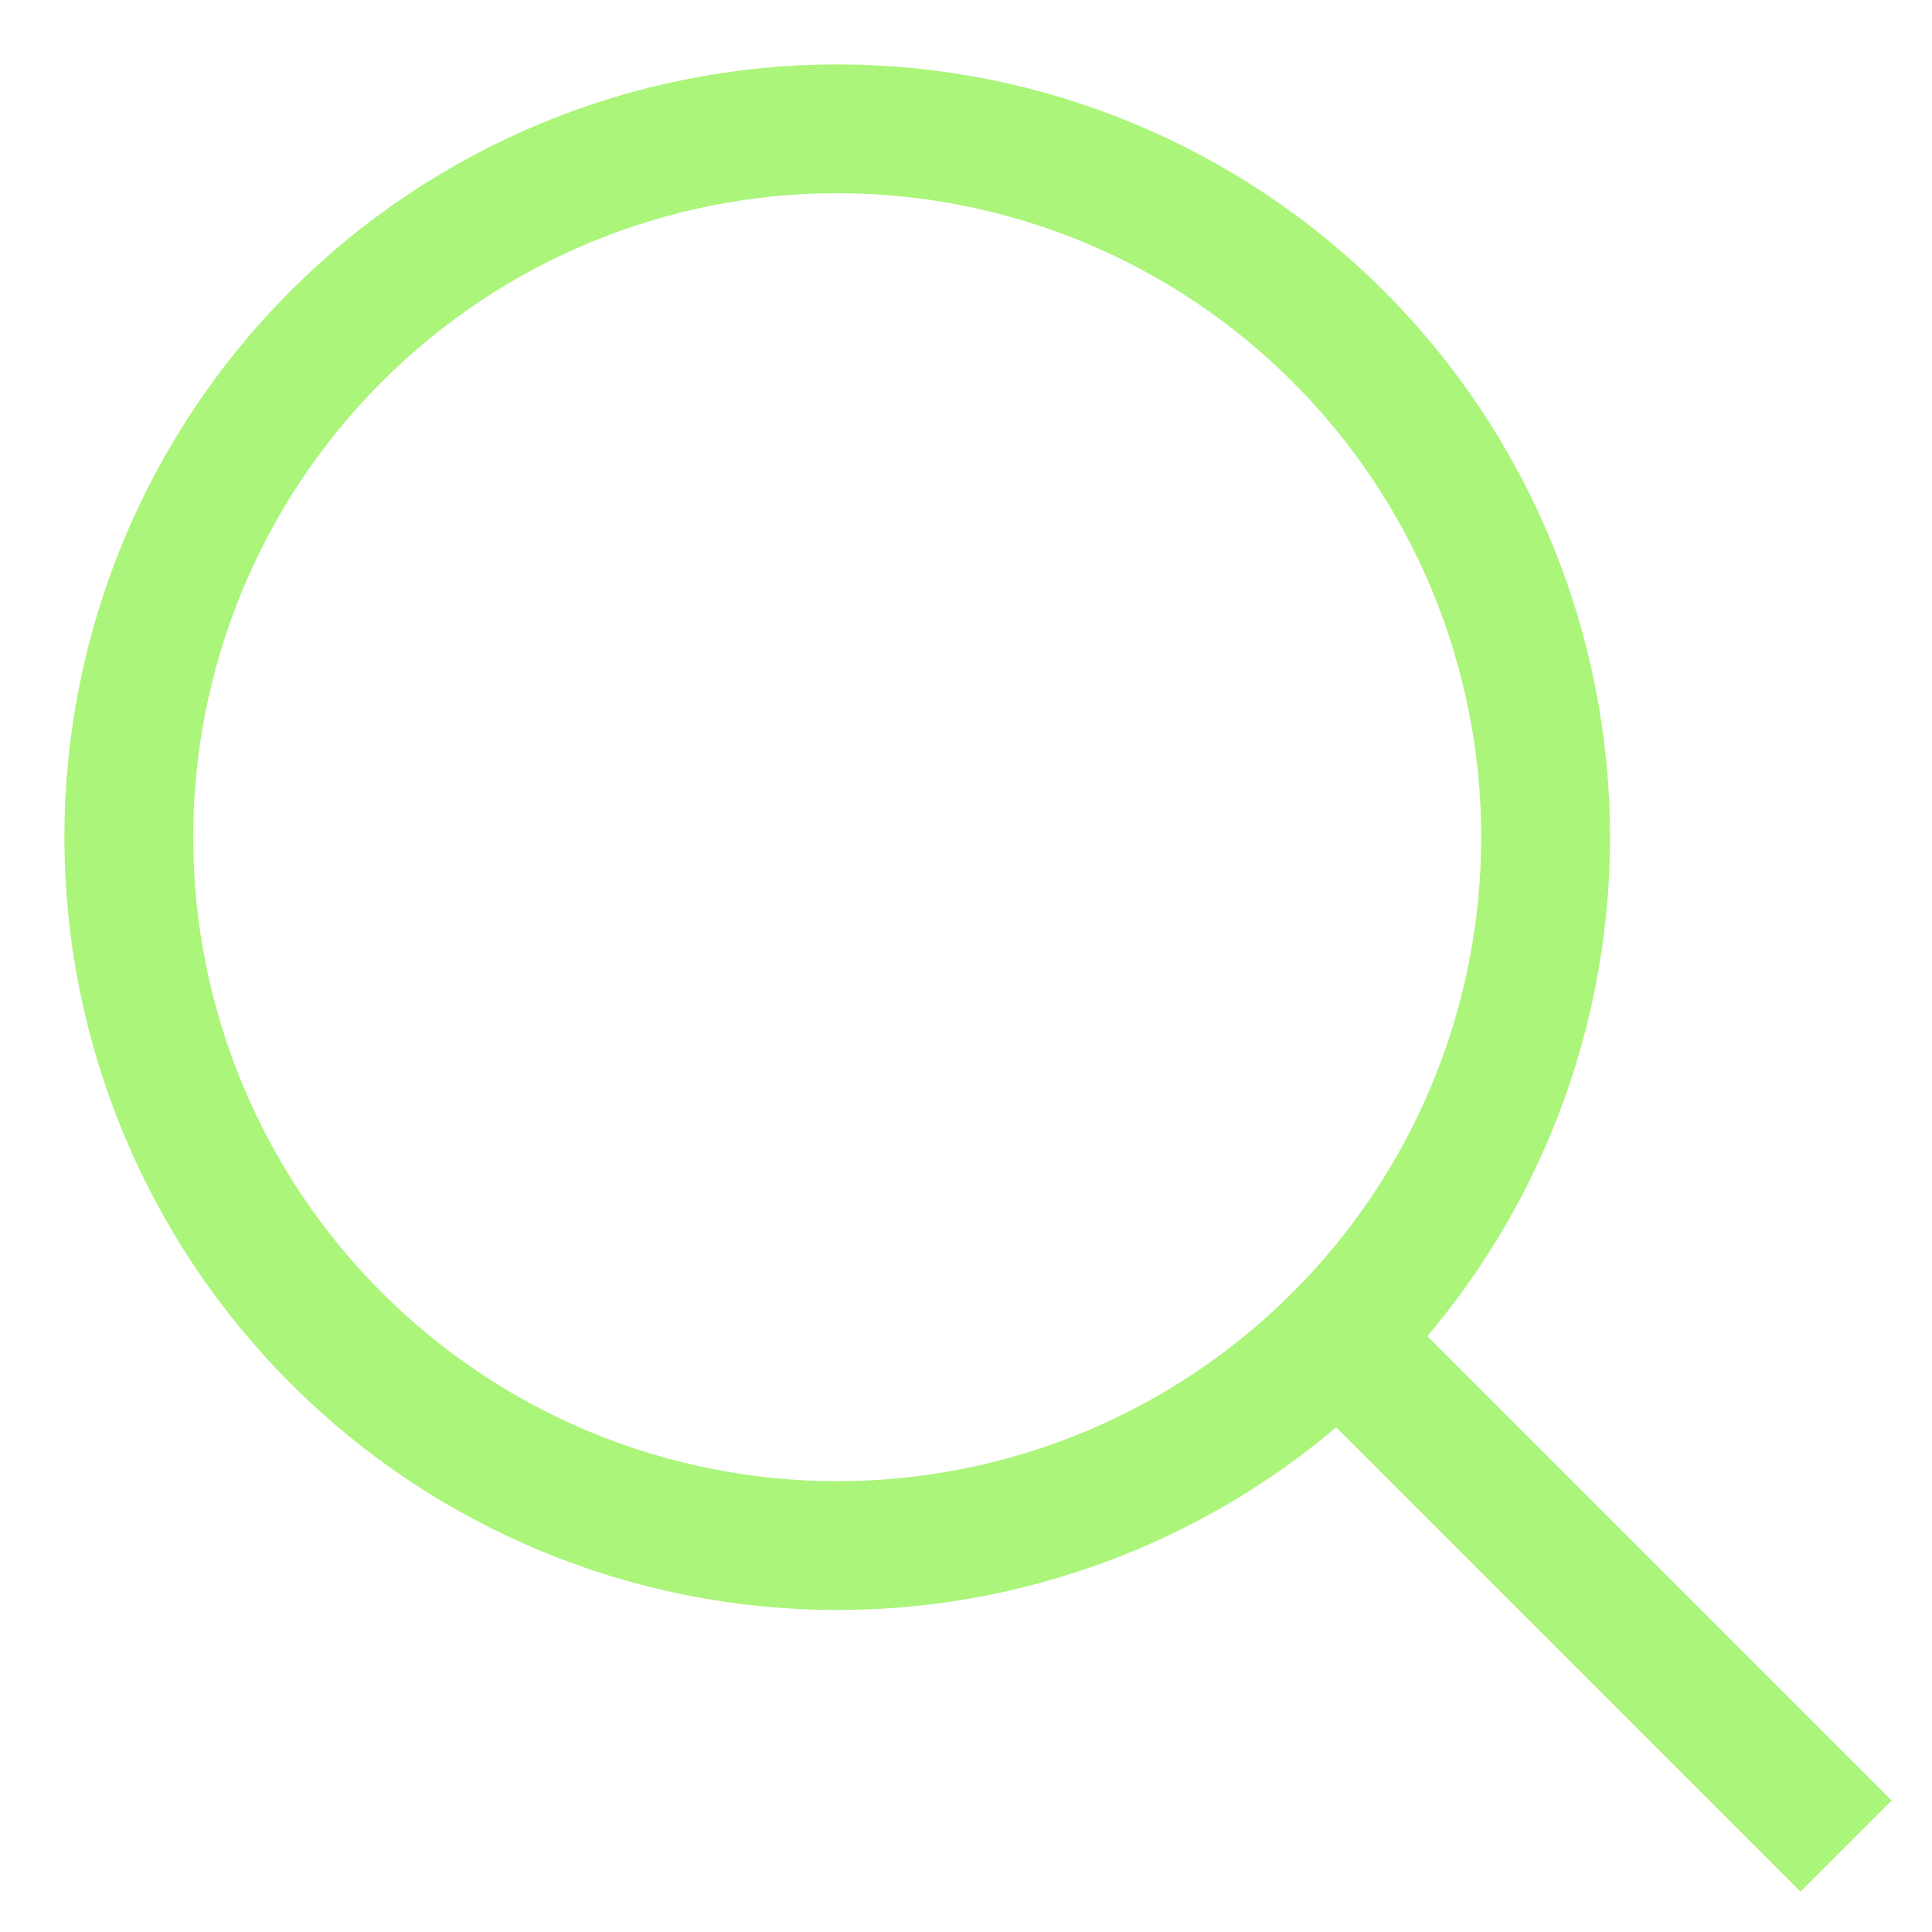
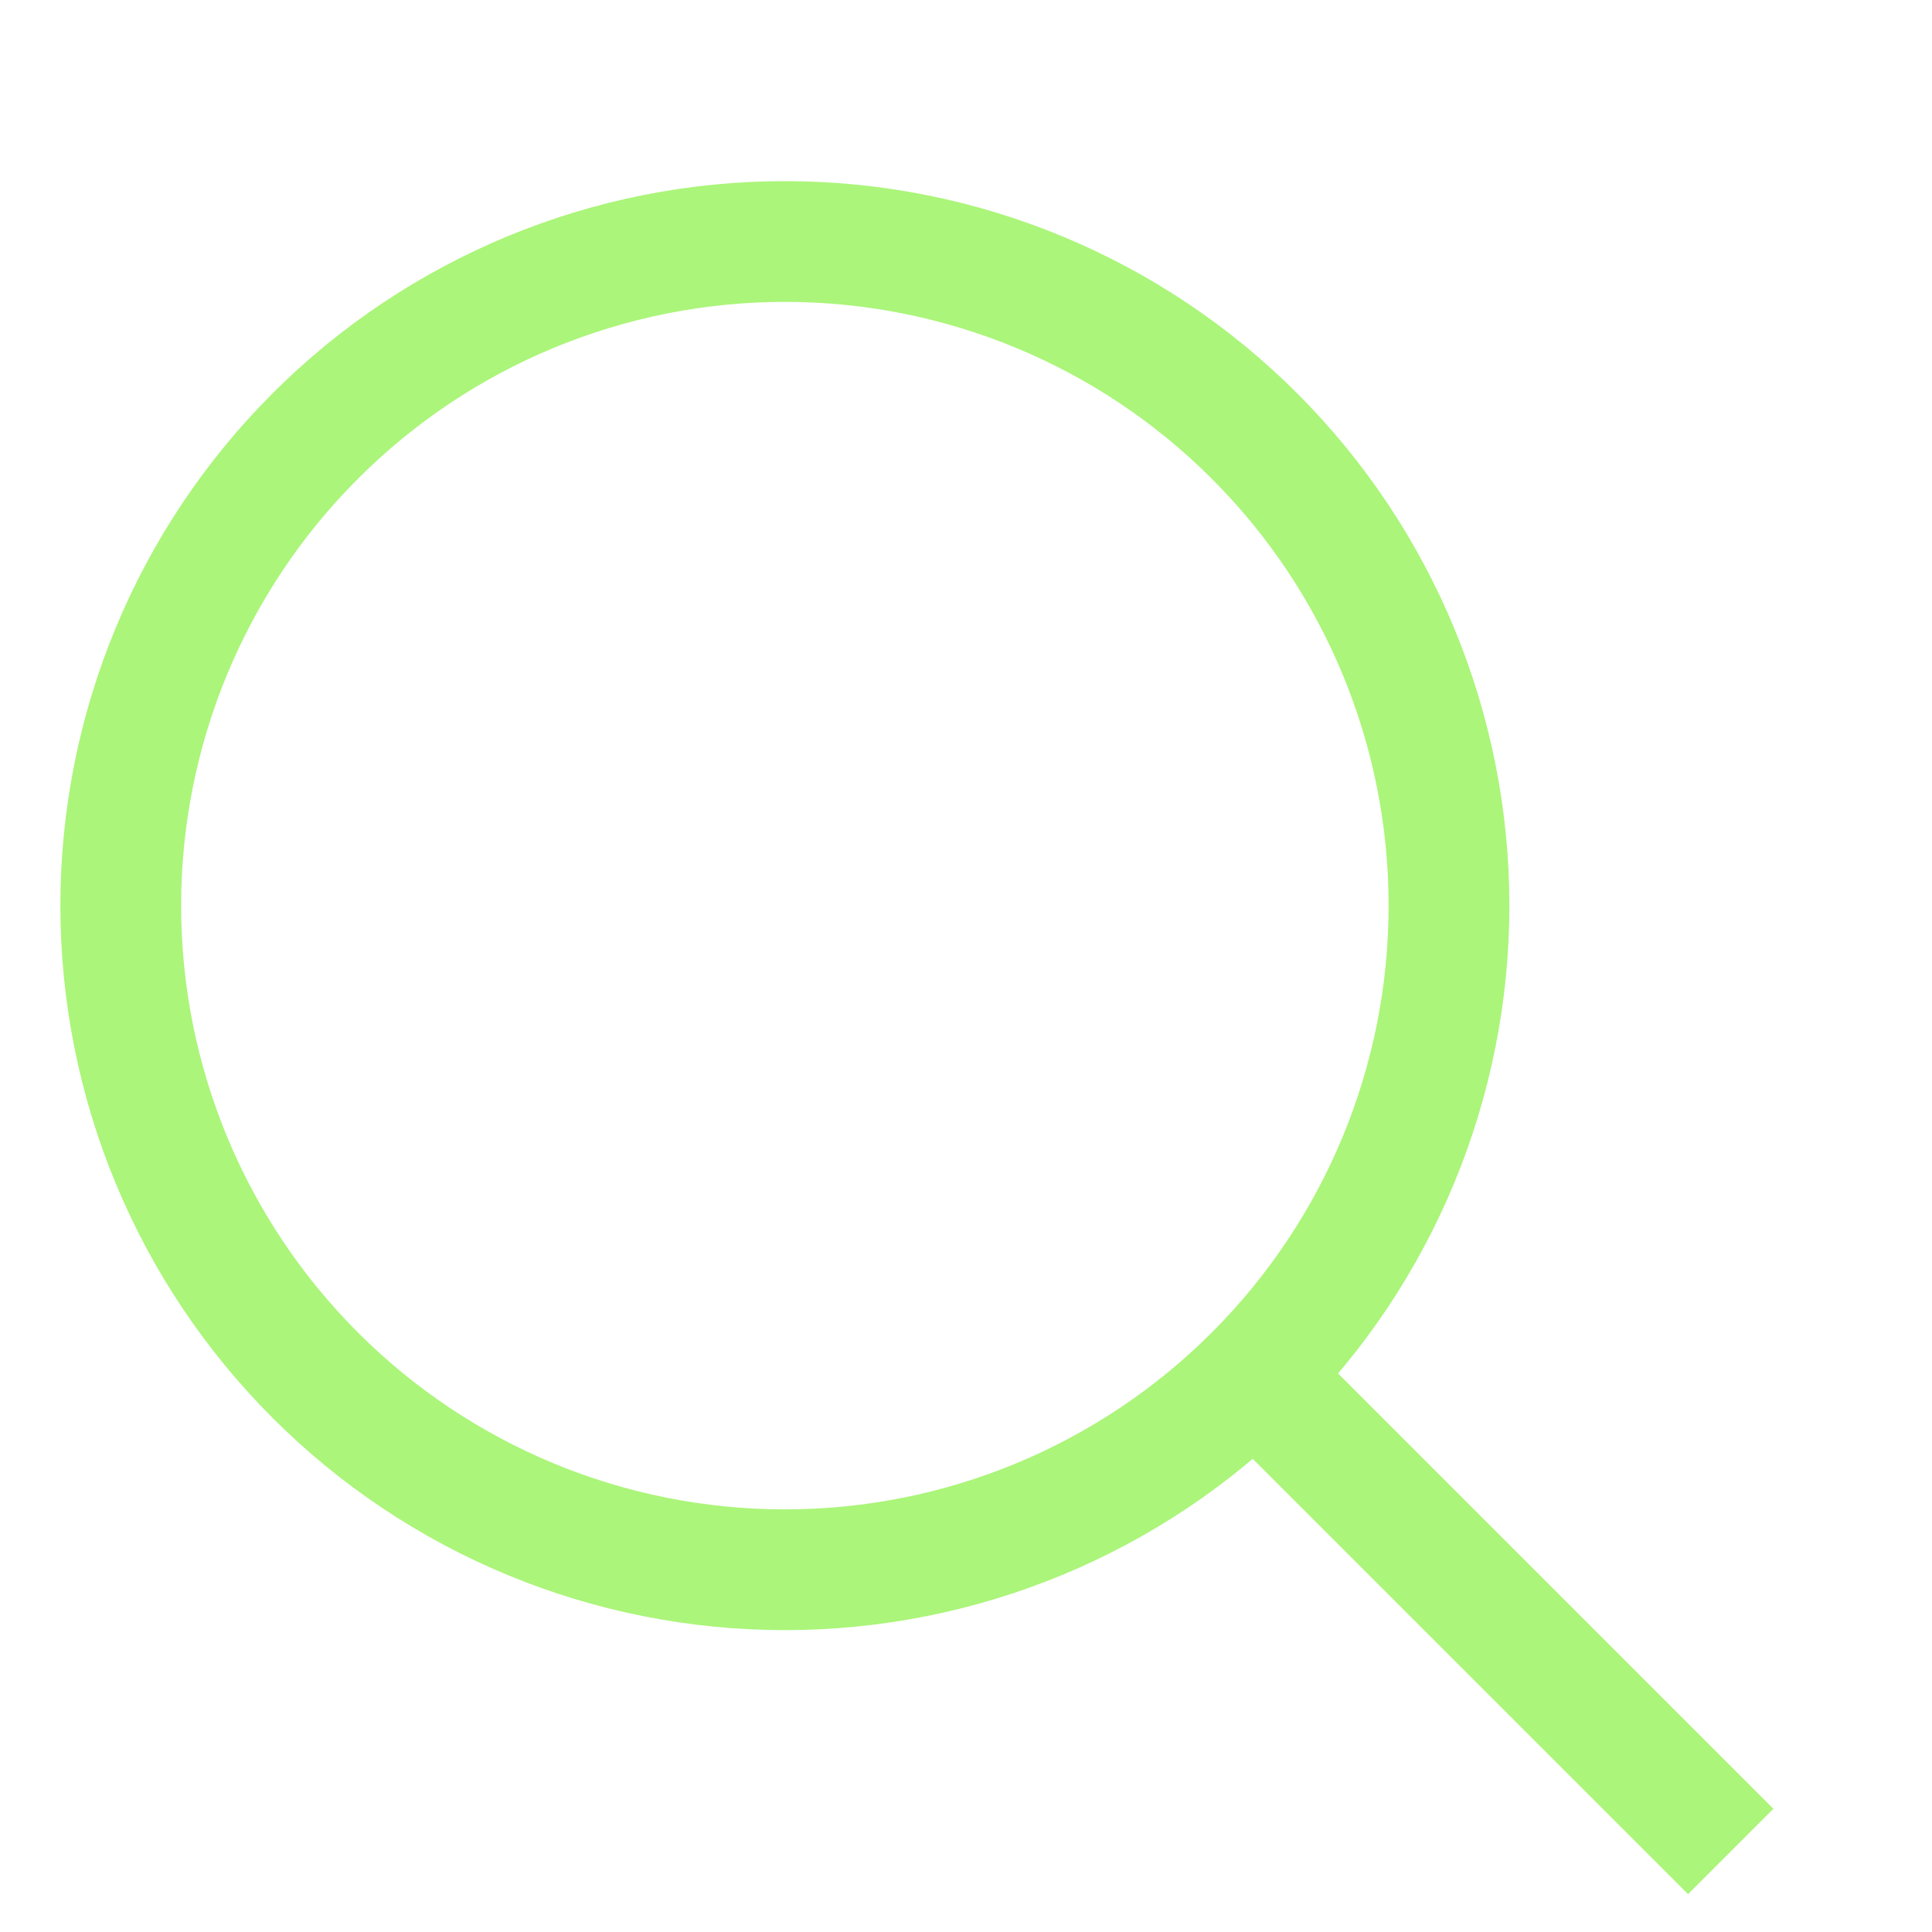
- <svg xmlns="http://www.w3.org/2000/svg" width="15" height="15" viewBox="0 0 15 15" fill="none">
-   <path d="M1 6.5C1 7.959 1.579 9.358 2.611 10.389C3.642 11.421 5.041 12 6.5 12C7.959 12 9.358 11.421 10.389 10.389C11.421 9.358 12 7.959 12 6.5C12 5.041 11.421 3.642 10.389 2.611C9.358 1.579 7.959 1 6.5 1C5.041 1 3.642 1.579 2.611 2.611C1.579 3.642 1 5.041 1 6.5Z" stroke="#ABF57A" />
-   <path d="M10.5 10.5L14.333 14.333" stroke="#ABF57A" />
+ <svg xmlns="http://www.w3.org/2000/svg" width="16" height="16" viewBox="0 0 16 16" fill="none">
+   <path d="M10.389 11.389C9.358 12.421 7.959 13 6.5 13C5.041 13 3.642 12.421 2.611 11.389C1.579 10.358 1 8.959 1 7.5C1 6.041 1.579 4.642 2.611 3.611C3.642 2.579 5.041 2 6.5 2C7.959 2 9.358 2.579 10.389 3.611C11.421 4.642 12 6.041 12 7.5C12 8.959 11.421 10.358 10.389 11.389ZM10.389 11.389L14.333 15.333" stroke="#ABF57A" />
</svg>
